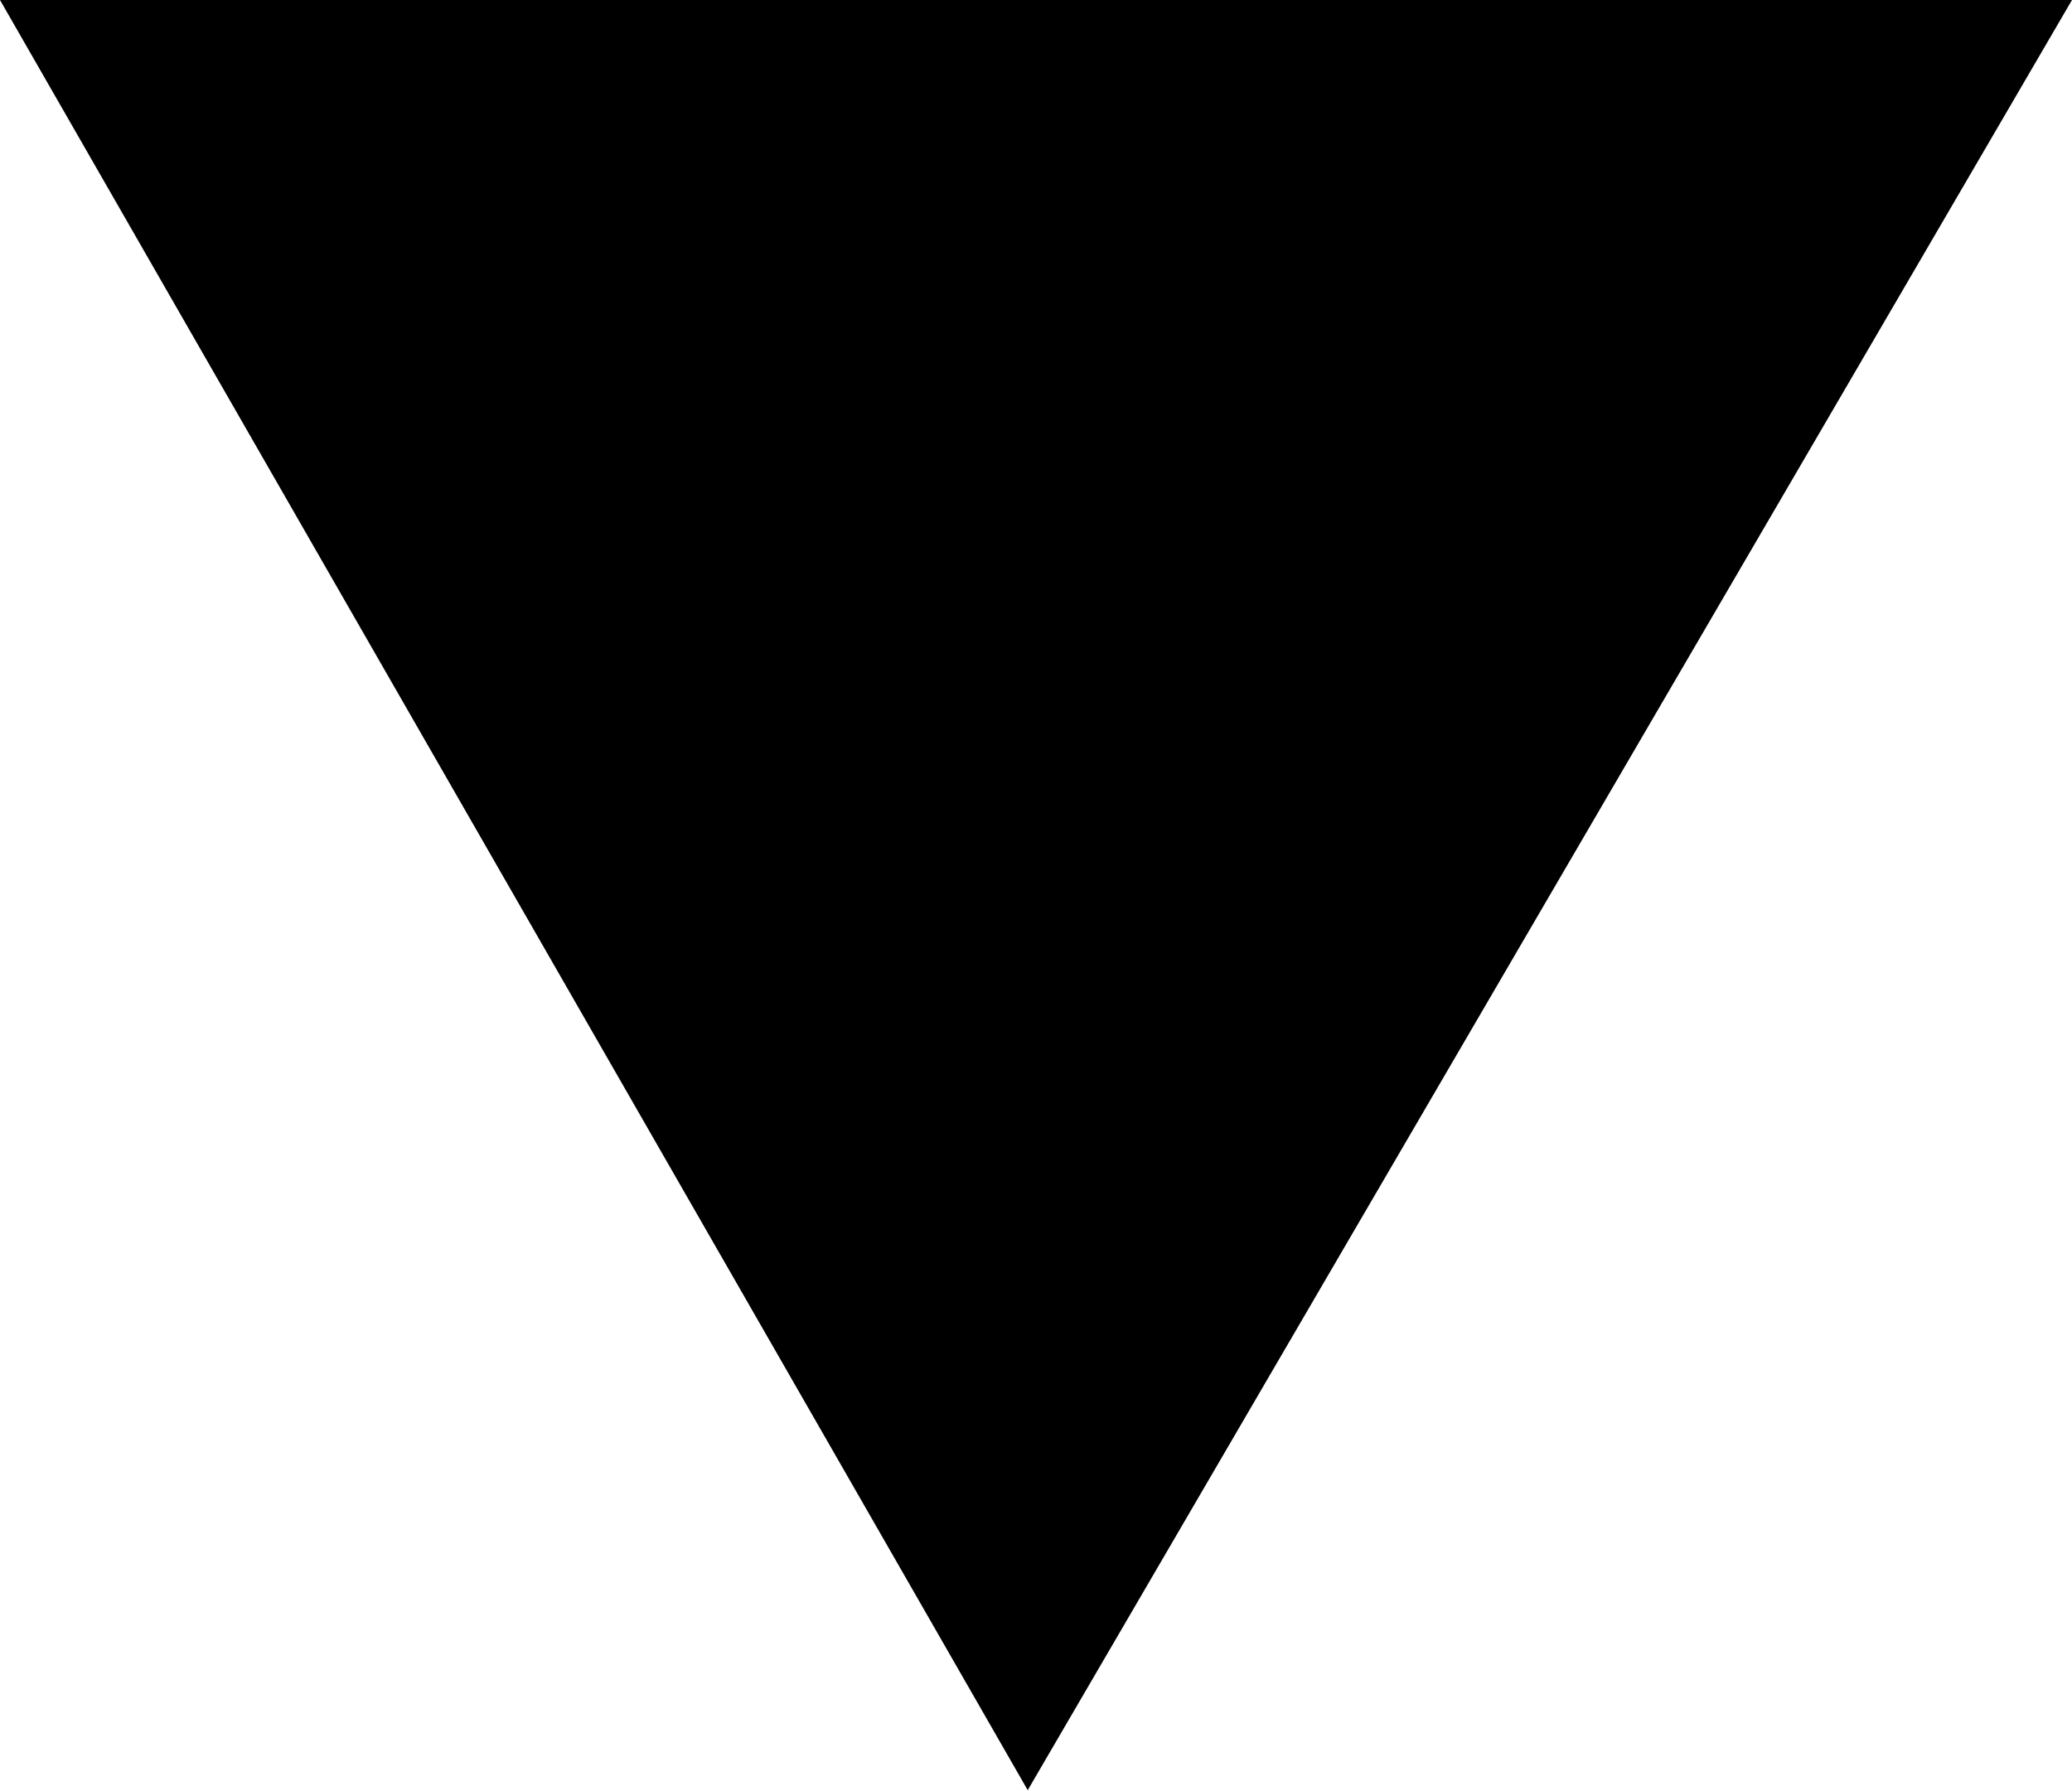
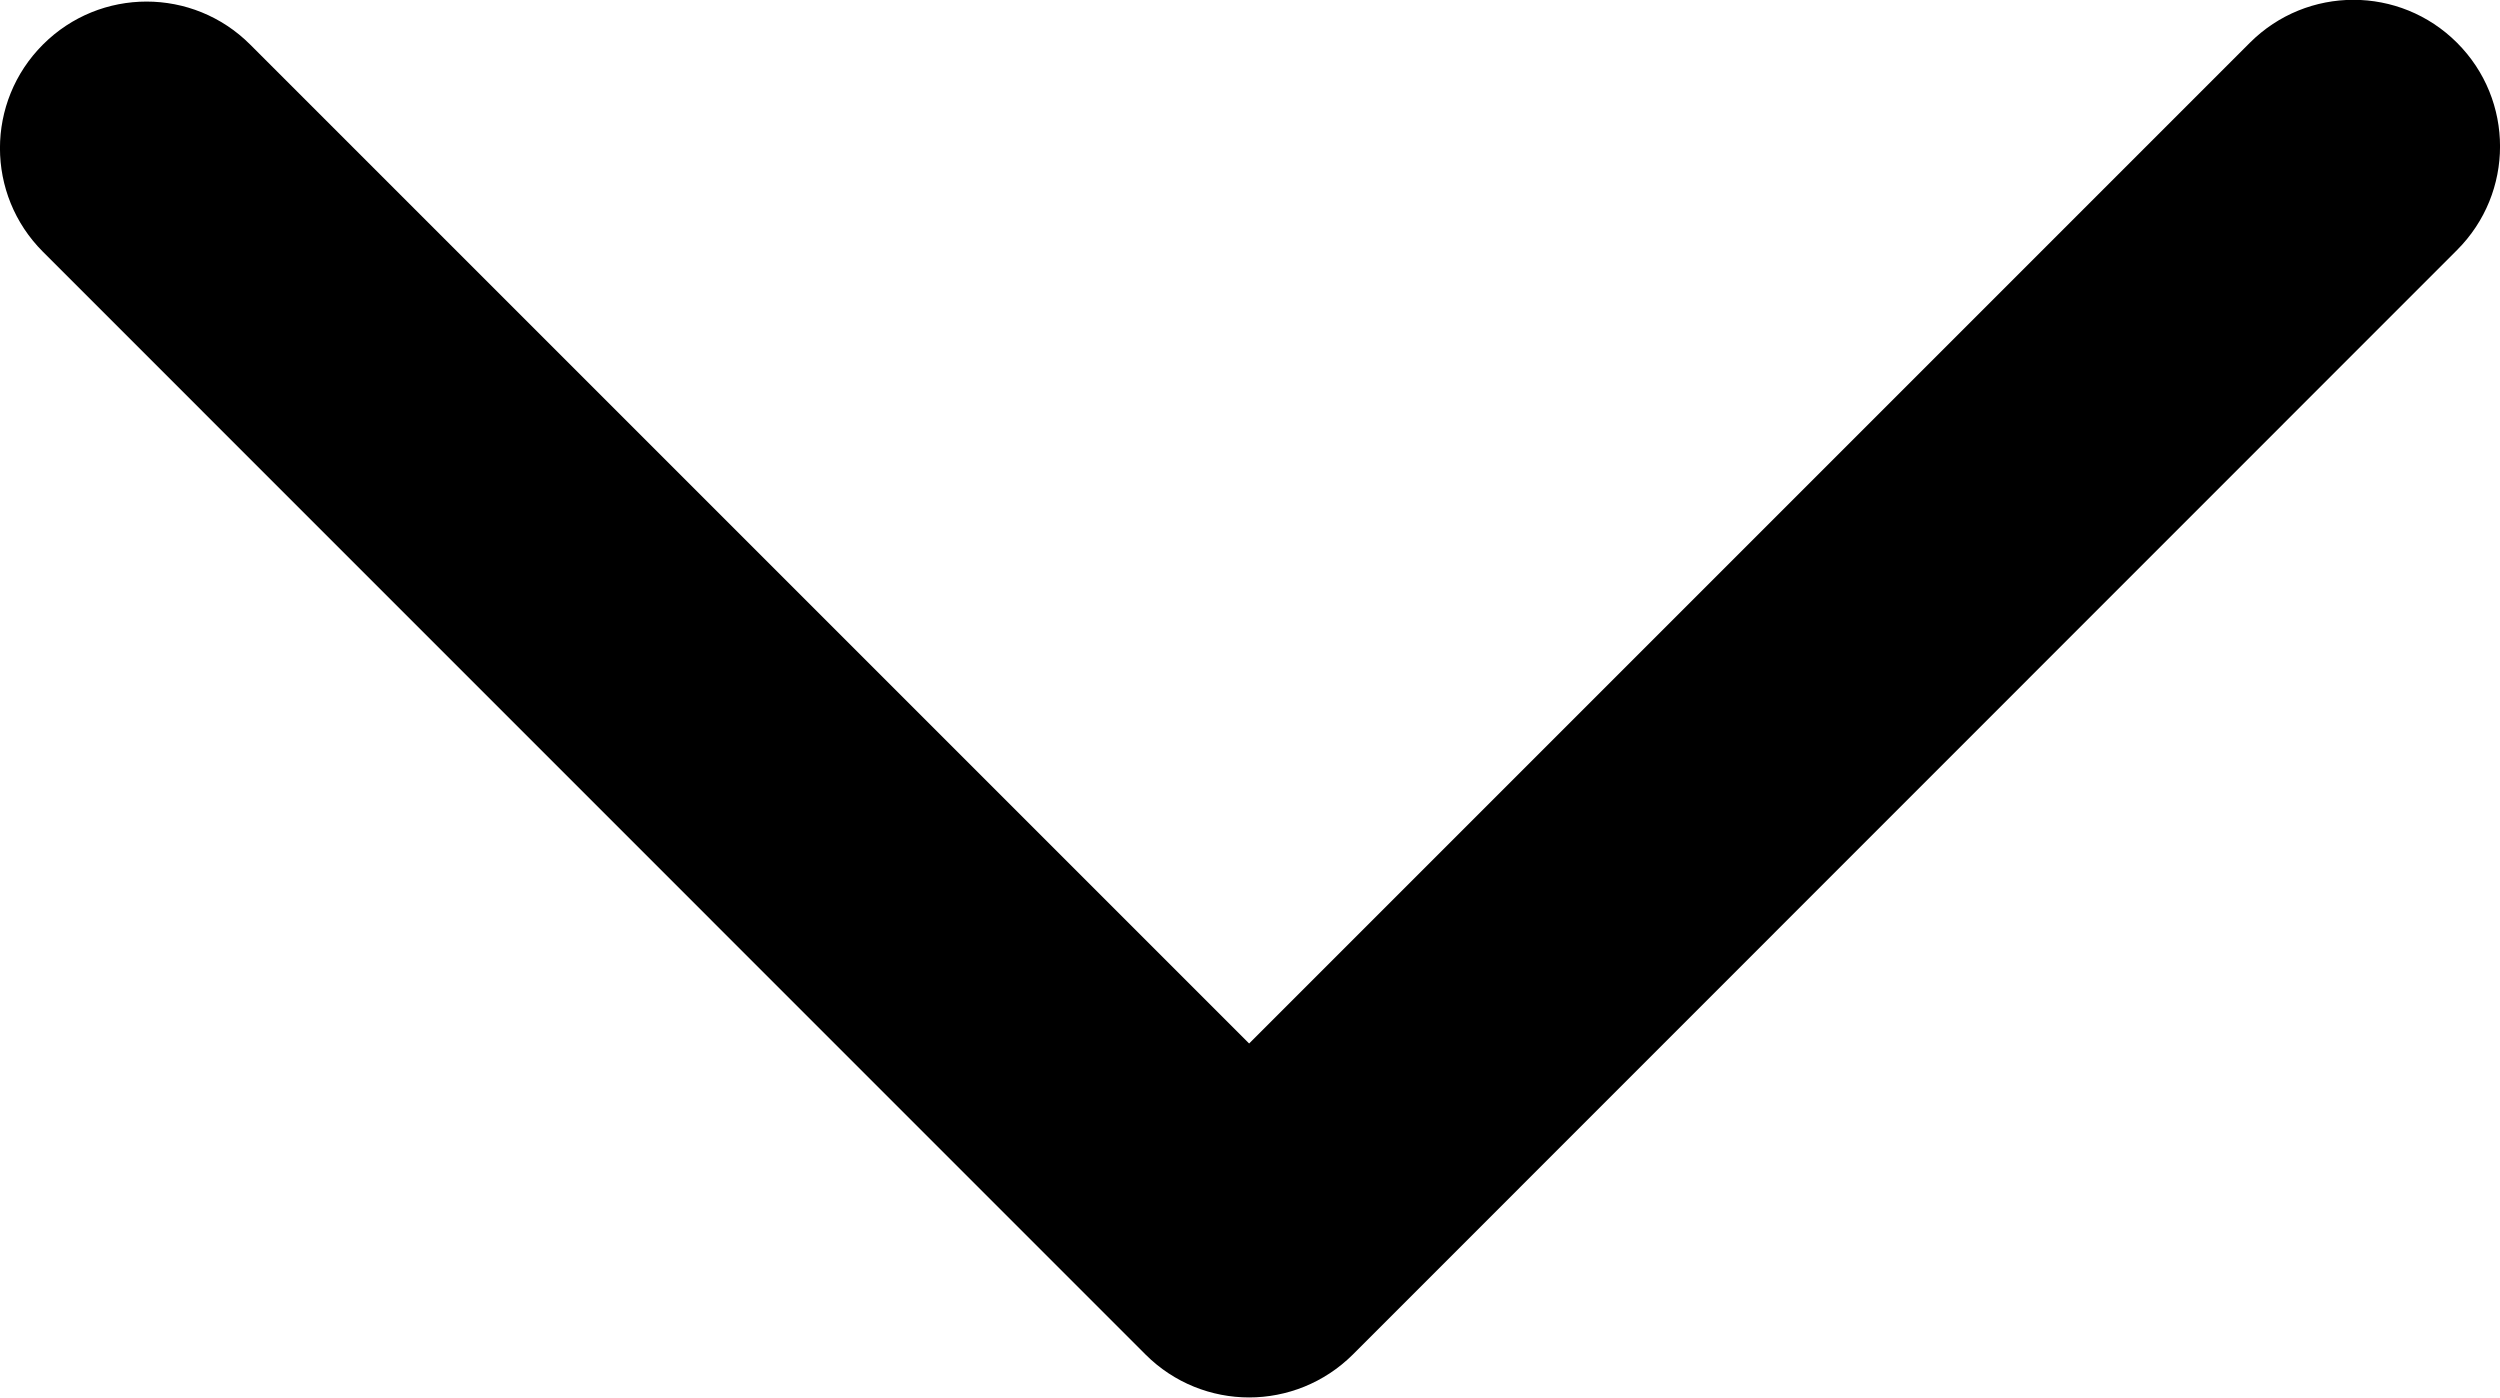
- <svg xmlns="http://www.w3.org/2000/svg" x="0px" y="0px" viewBox="0 0 12.5 10.8" style="enable-background:new 0 0 12.5 10.8;" xml:space="preserve">
-   <path d="M6.2,10.8L0,0l12.5,0L6.2,10.8z" />
+ <svg xmlns="http://www.w3.org/2000/svg" x="0px" y="0px" viewBox="0 0 17.058 9.535" style="enable-background:new 0 0 17.058 9.535;" xml:space="preserve">
+   <path class="st0" d="M8.523,9.535c-0.256,0-0.512-0.098-0.707-0.293L0.293,1.718 c-0.391-0.391-0.391-1.023,0-1.414s1.023-0.391,1.414,0l6.816,6.816l6.828-6.828 c0.391-0.391,1.023-0.391,1.414,0s0.391,1.023,0,1.414L9.231,9.242 C9.035,9.437,8.779,9.535,8.523,9.535z" />
</svg>
